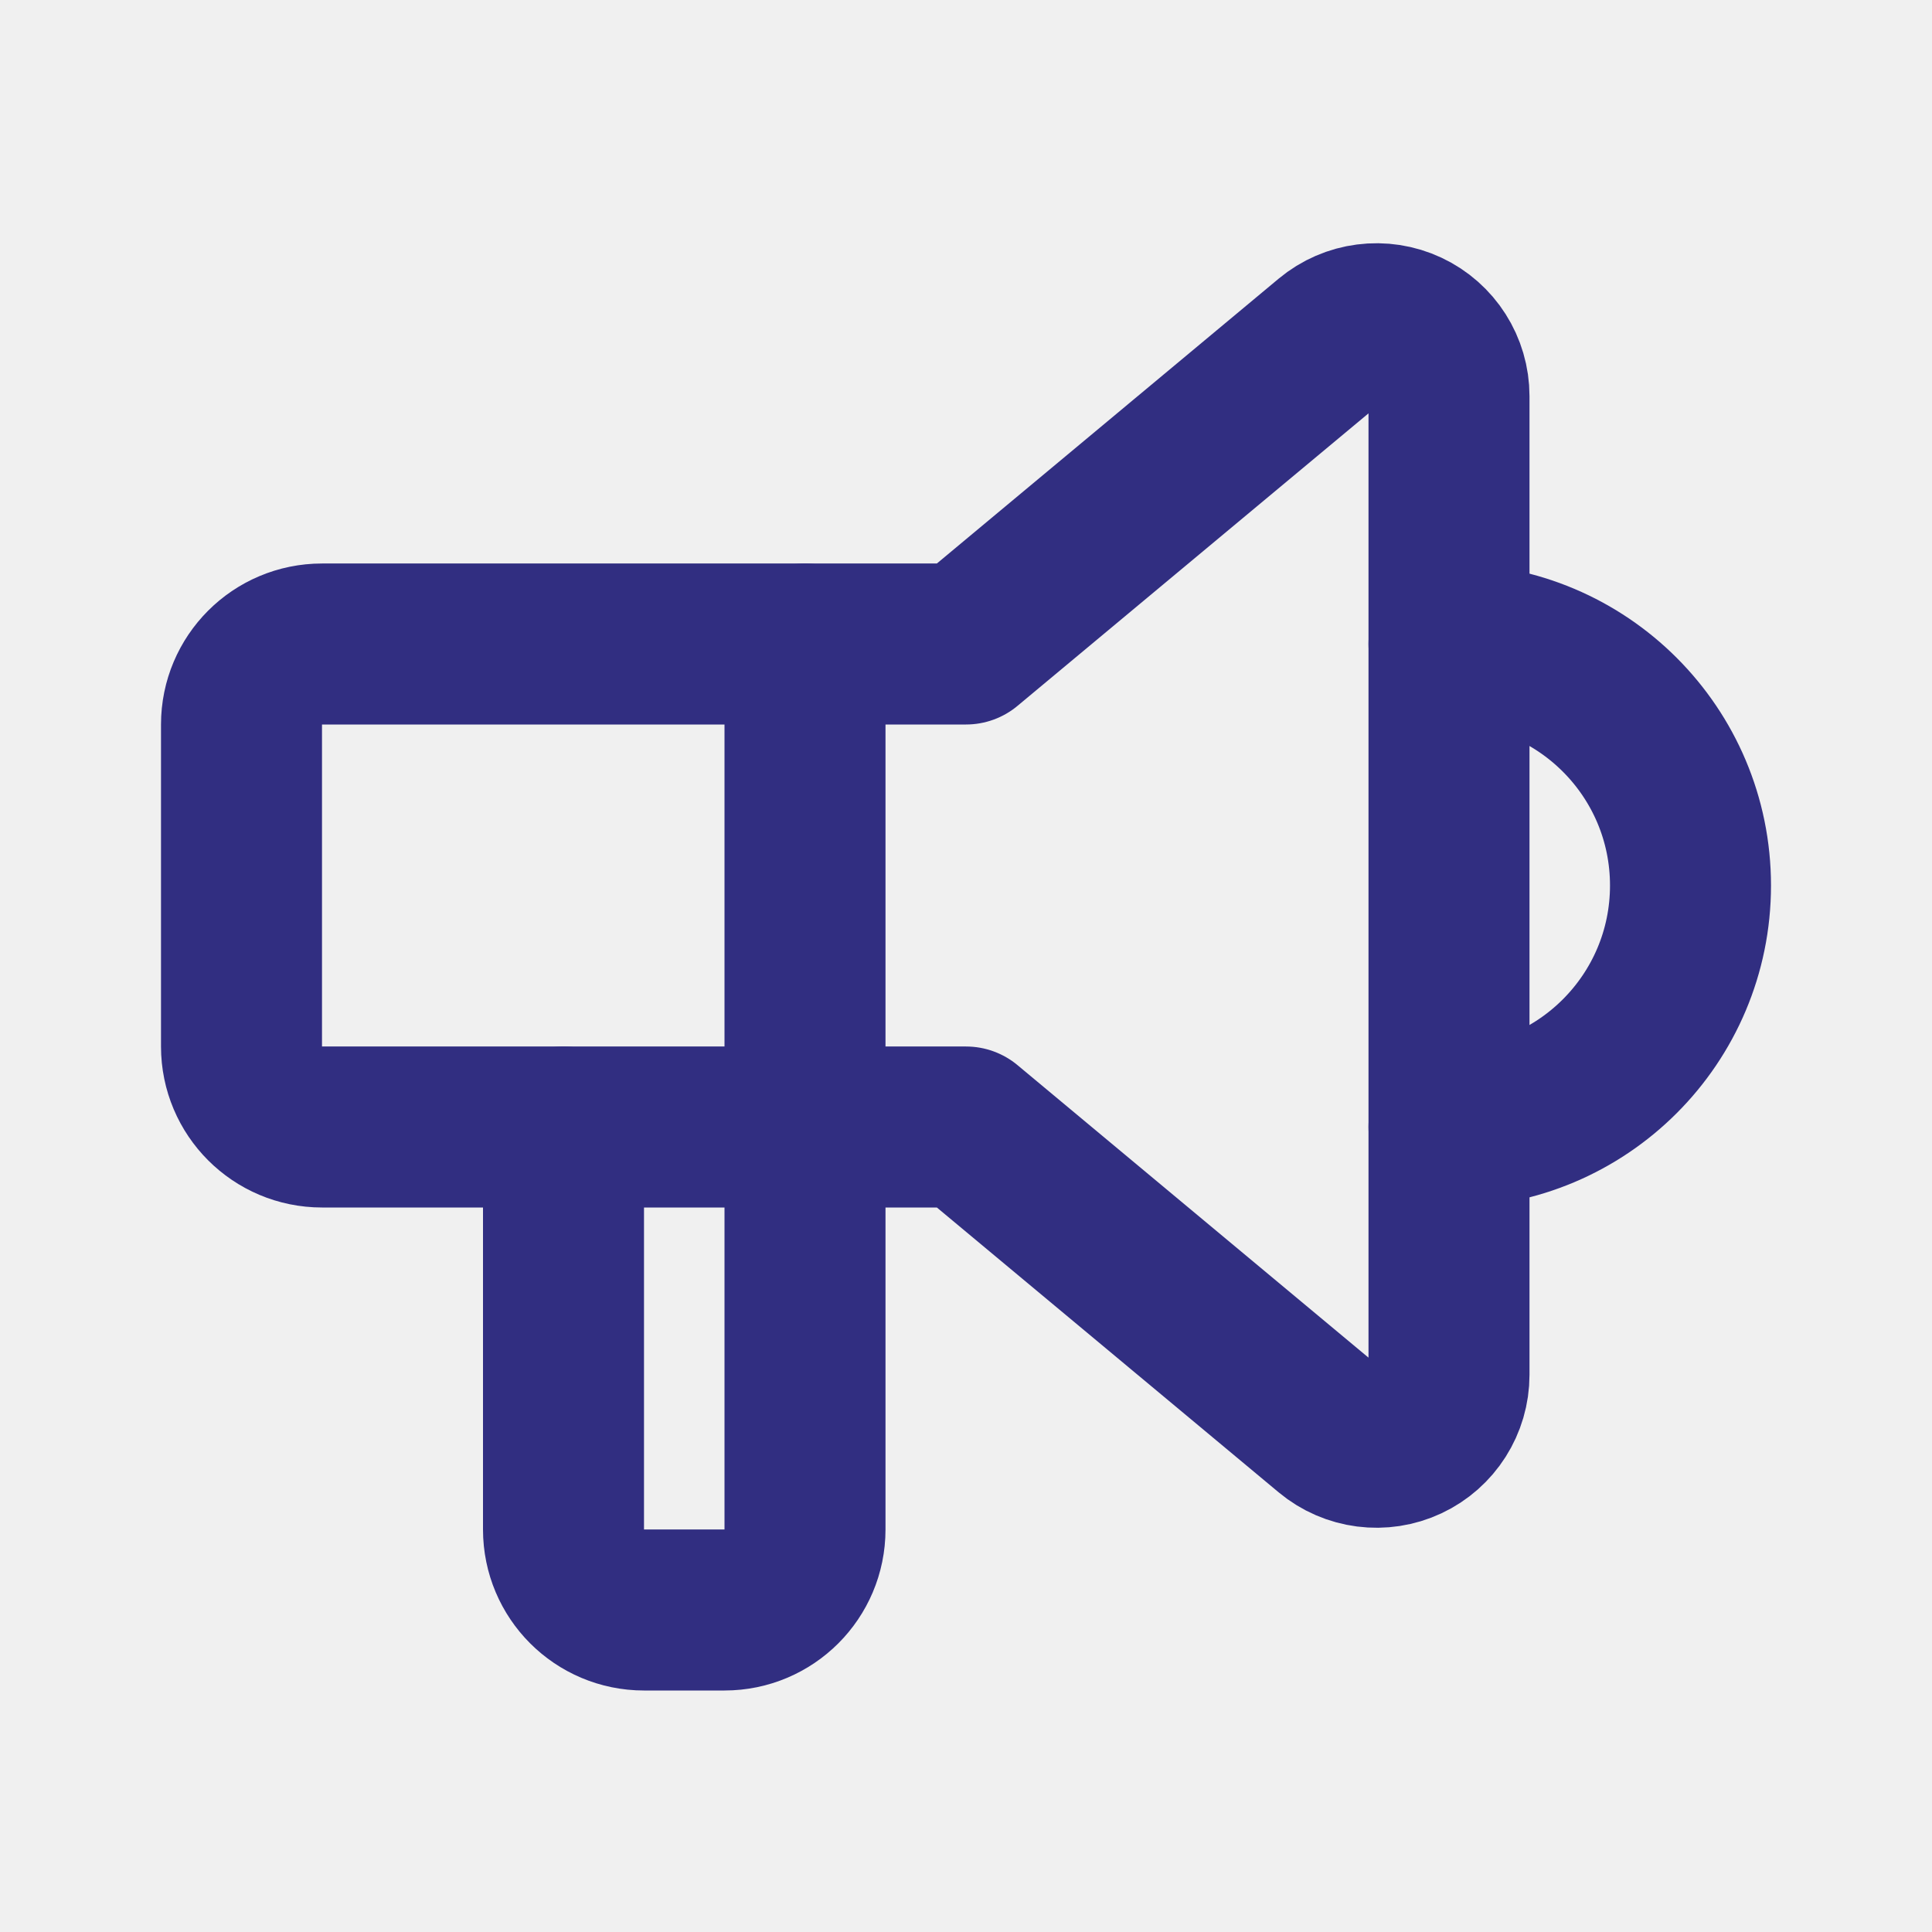
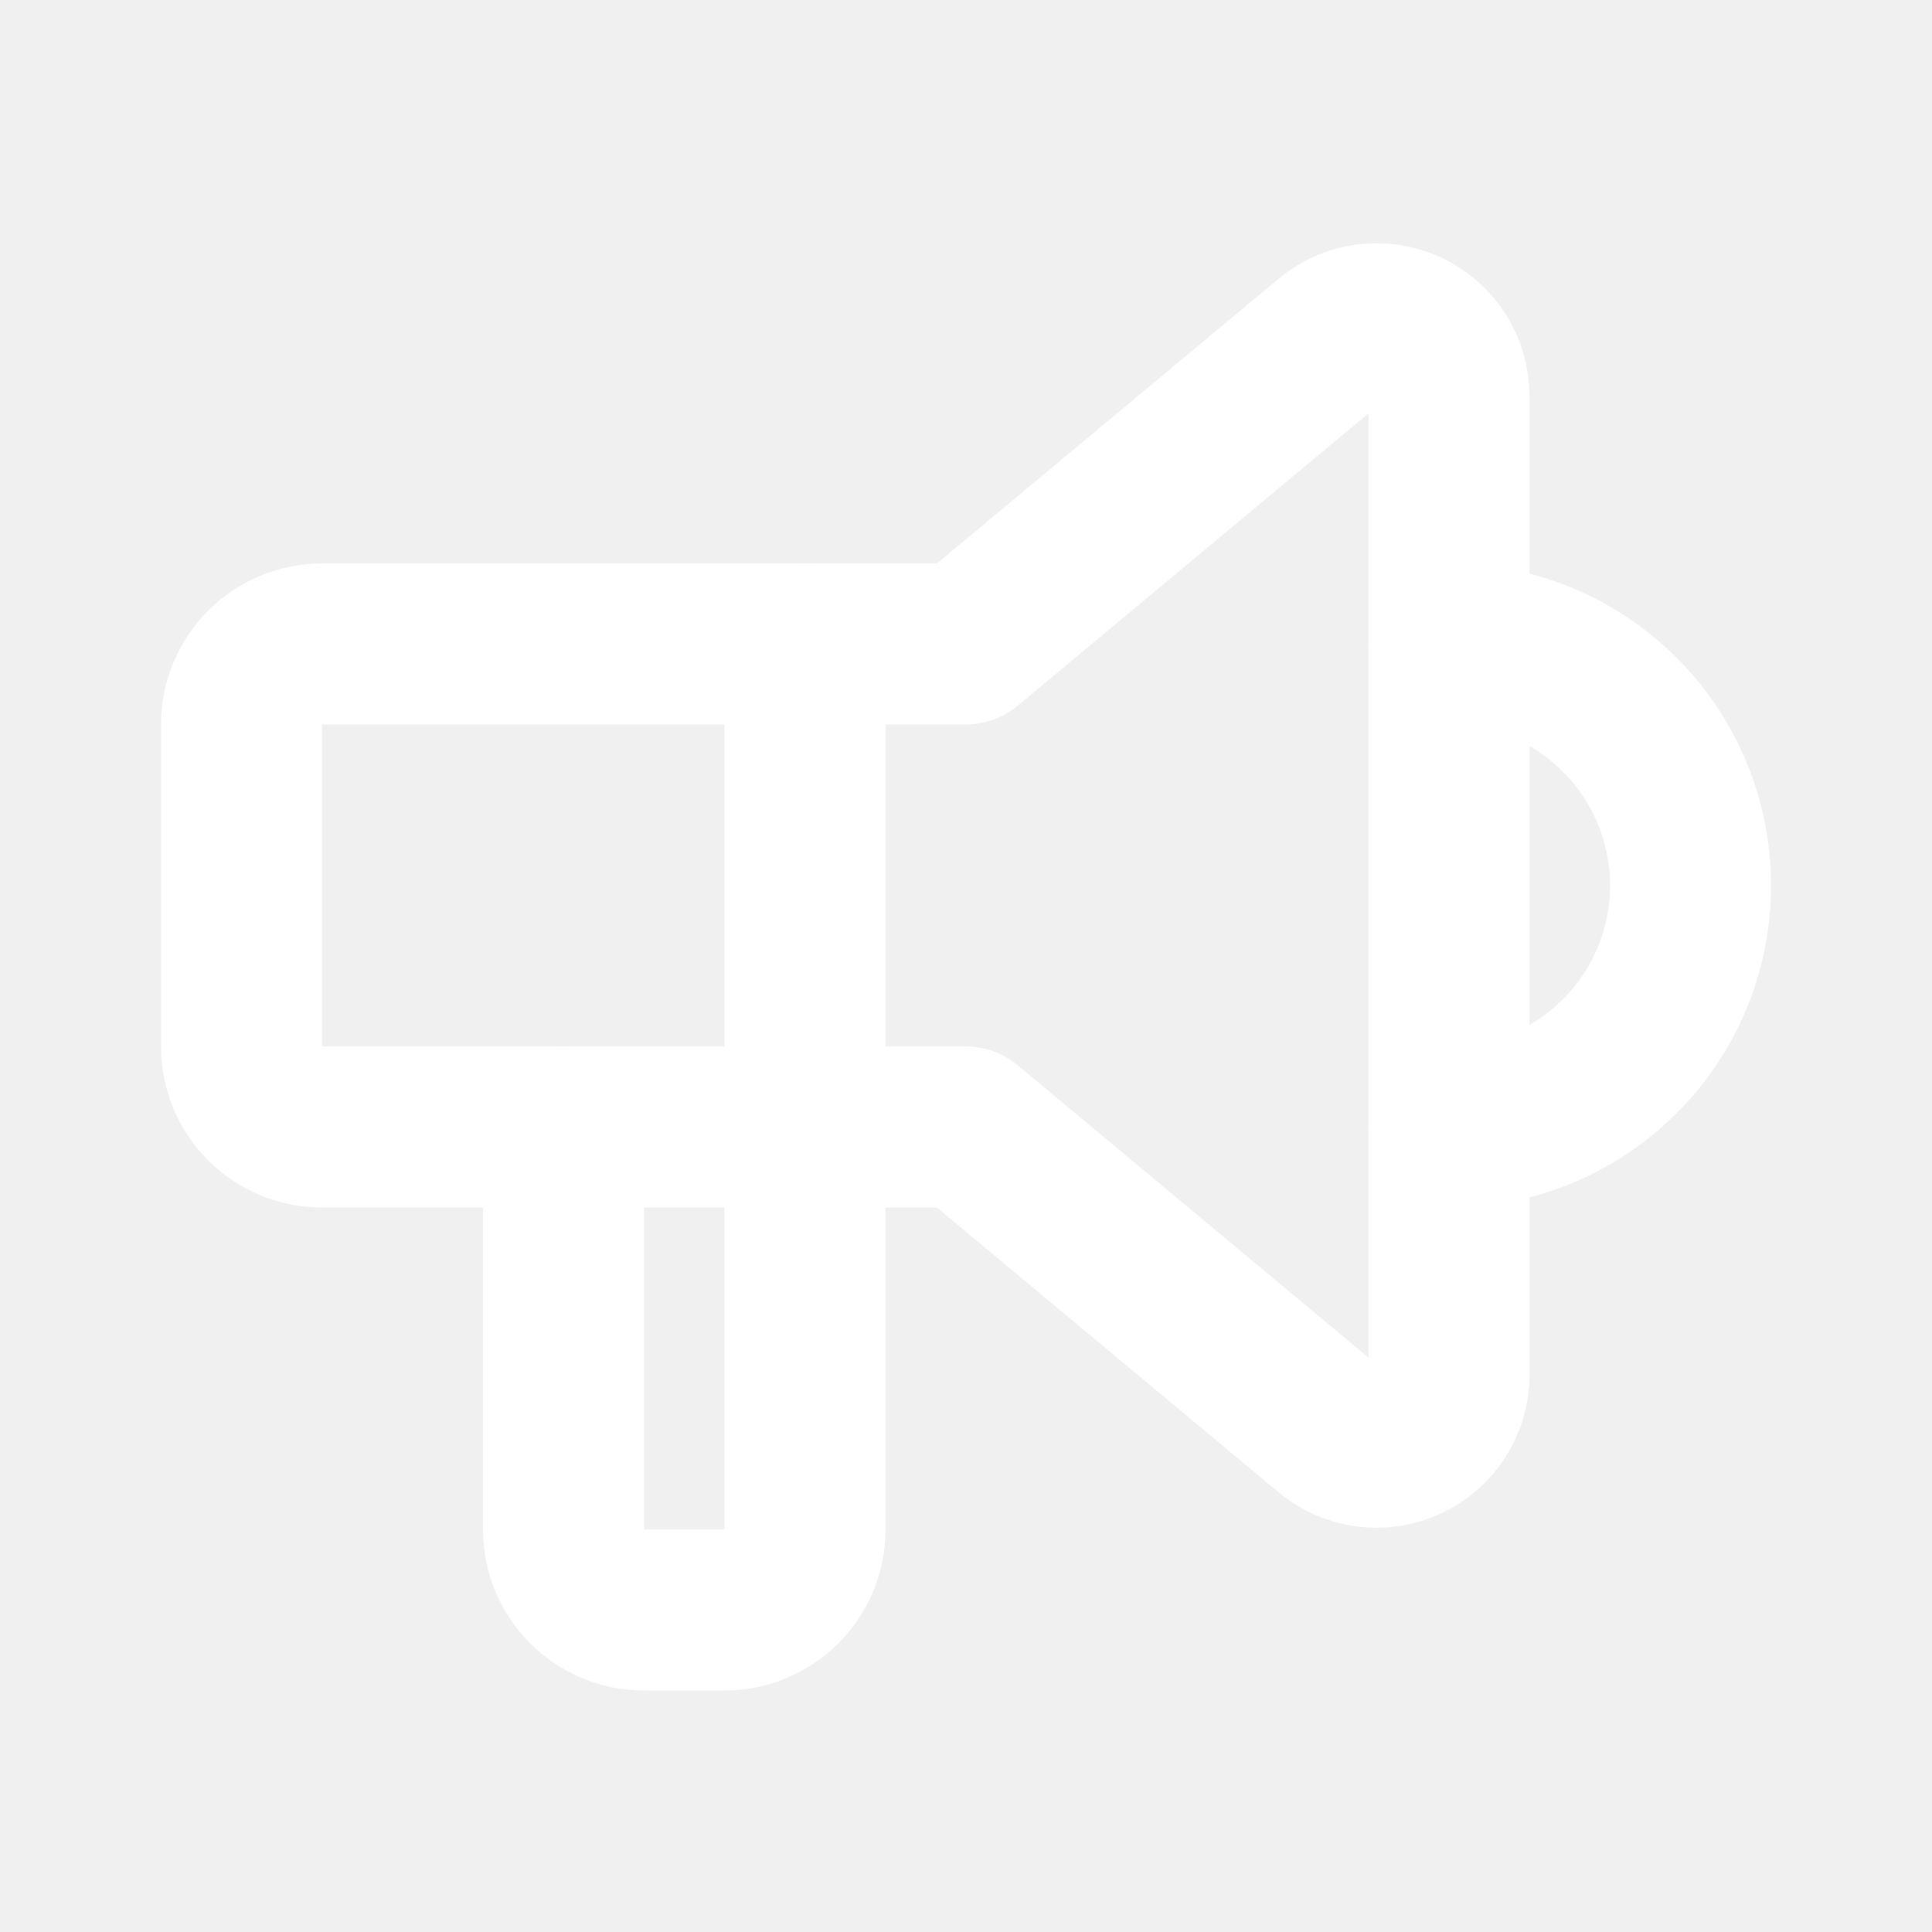
- <svg xmlns="http://www.w3.org/2000/svg" width="24" height="24" viewBox="0 0 24 24" fill="none" stroke="#312E81" stroke-width="2" stroke-linecap="round" stroke-linejoin="round" class="icon icon-tabler icons-tabler-outline icon-tabler-speakerphone">
+ <svg xmlns="http://www.w3.org/2000/svg" width="24" height="24" viewBox="0 0 24 24" fill="none" stroke="#ffffff" stroke-width="2" stroke-linecap="round" stroke-linejoin="round" class="icon icon-tabler icons-tabler-outline icon-tabler-speakerphone">
  <path stroke="none" d="M0 0h24v24H0z" fill="none" />
  <path d="M18 8a3 3 0 0 1 0 6" />
  <path d="M10 8v11a1 1 0 0 1 -1 1h-1a1 1 0 0 1 -1 -1v-5" />
  <path d="M12 8h0l4.524 -3.77a.9 .9 0 0 1 1.476 .692v12.156a.9 .9 0 0 1 -1.476 .692l-4.524 -3.77h-8a1 1 0 0 1 -1 -1v-4a1 1 0 0 1 1 -1h8" />
</svg>
